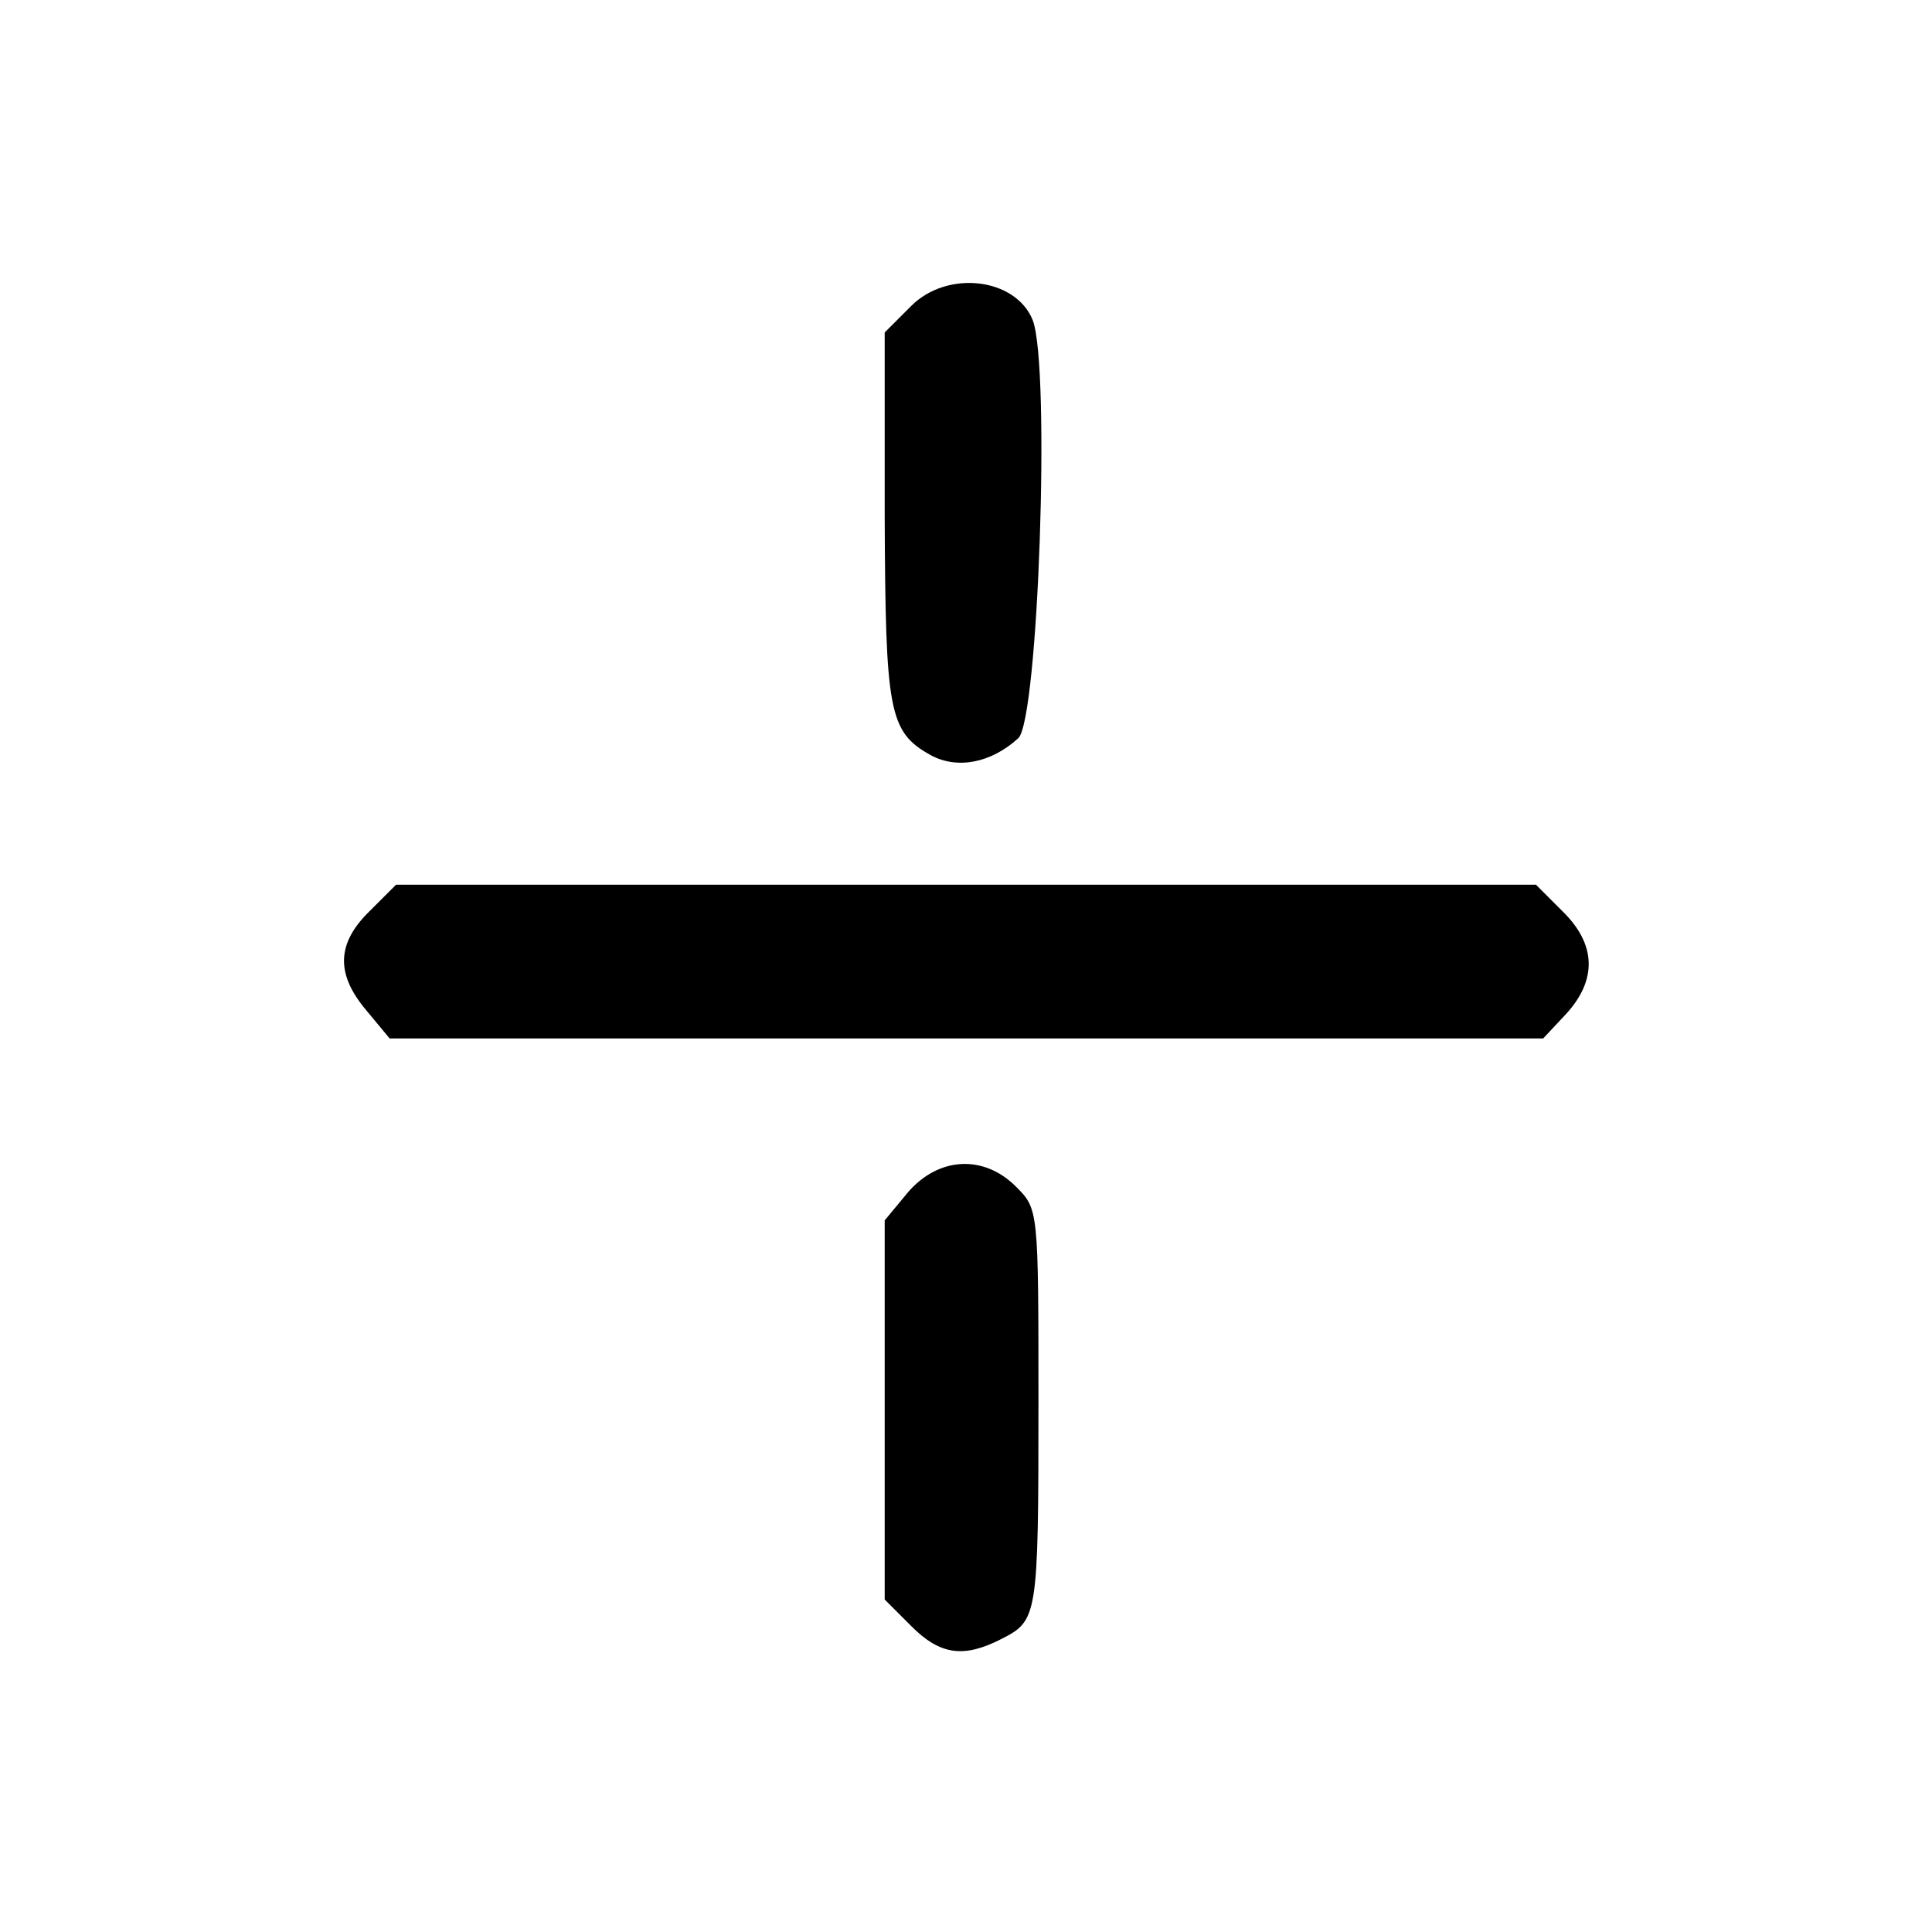
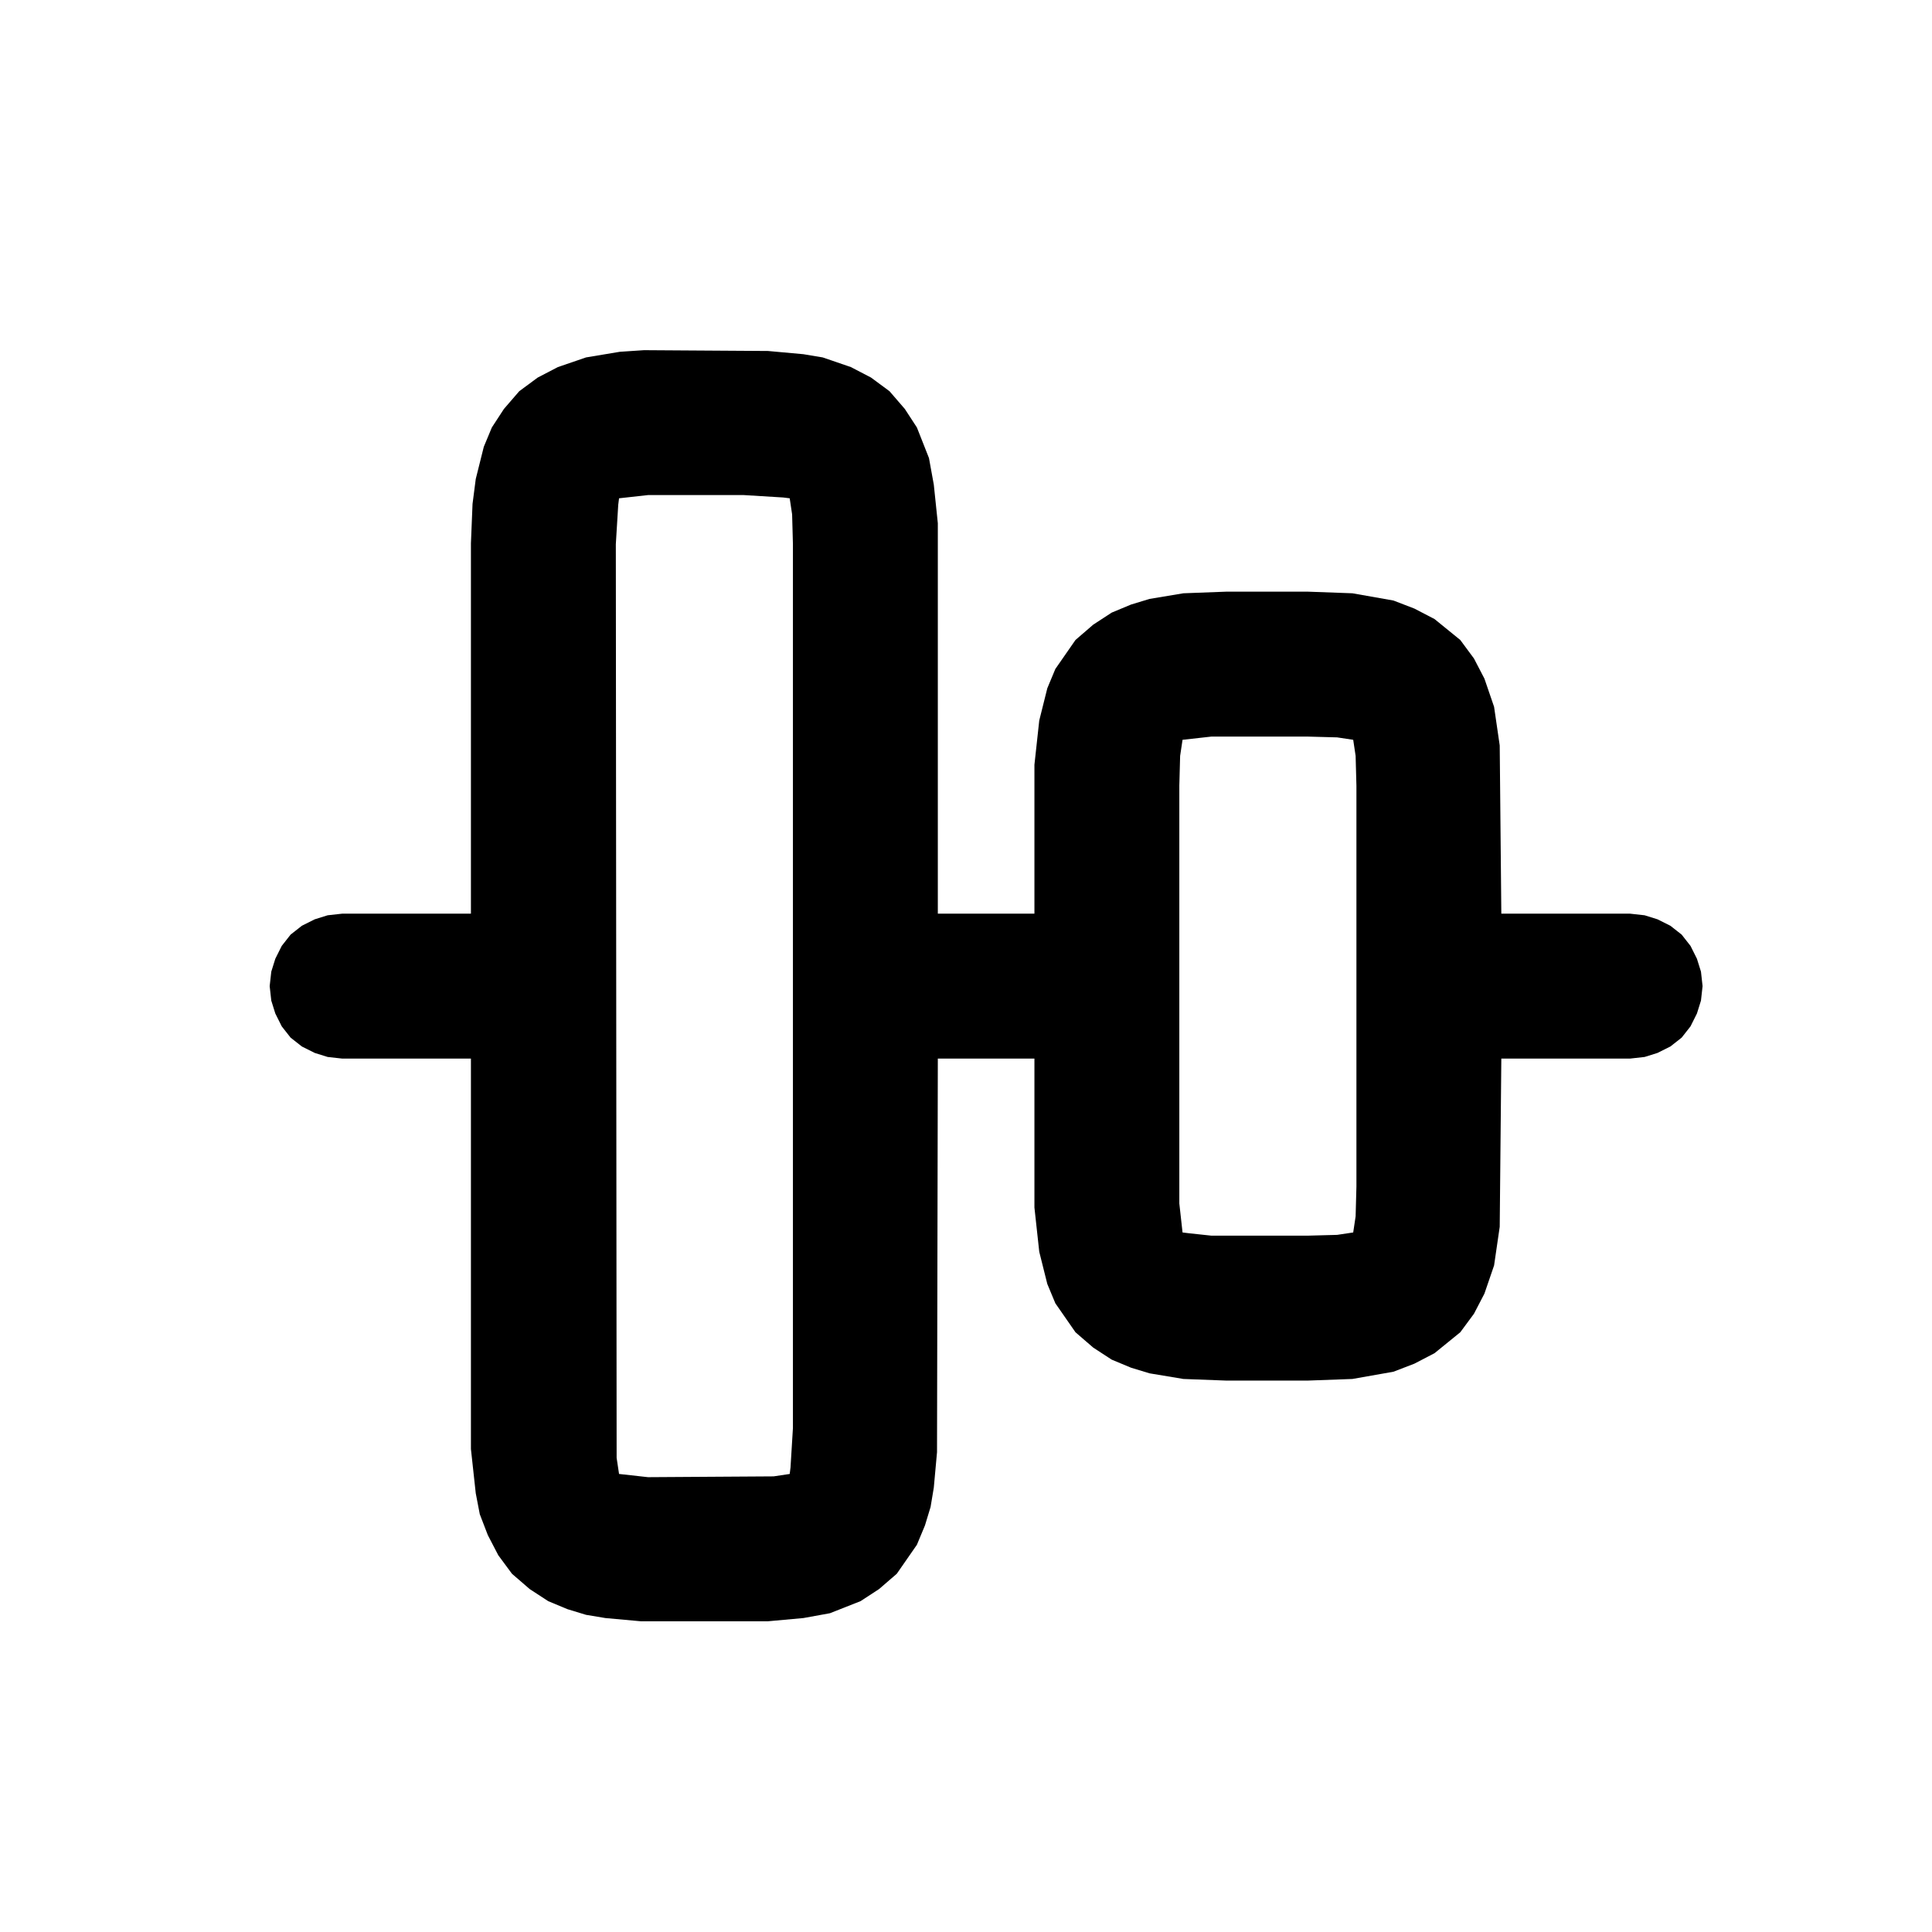
<svg xmlns="http://www.w3.org/2000/svg" width="24" height="24" viewBox="0 0 24 24" fill="currentColor">
-   <path d="M11.56 9.38c-.52-.29-.56-.54-.57-2.97V4.13l.33-.33c.45-.45 1.3-.35 1.51.18.22.59.07 4.95-.18 5.19-.34.31-.76.39-1.09.21" />
-   <path d="M4.55 12.55c-.38-.45-.37-.83.04-1.23l.33-.33h14.16l.33.33c.42.41.43.85.05 1.27l-.29.31H4.84z" />
-   <path d="m11.32 20.2-.33-.33v-4.71l.29-.35c.38-.44.94-.47 1.34-.07.28.28.28.28.28 2.69 0 2.66-.01 2.7-.46 2.93-.47.24-.76.2-1.12-.16" />
+   <path d="m4.07 11.37.18-.02h1.6v-4.6l.02-.49.04-.31.1-.4.1-.24.15-.23.19-.22.23-.17.25-.13.35-.12.42-.07.3-.02 1.54.01.44.04.24.04.35.12.25.13.23.17.19.22.15.23.15.38.06.33.05.48v4.85h1.2V9.5l.06-.55.1-.4.1-.24.25-.36.22-.19.23-.15.24-.1.23-.07.42-.07.53-.02h1.02l.55.02.51.09.26.1.25.13.32.26.17.23.13.25.12.35.07.48.02 2.09h1.6l.18.02.16.05.16.08.14.11.11.14.08.16.05.16.02.18-.02.18-.05.16-.08.16-.11.14-.14.11-.16.08-.16.05-.18.02h-1.6l-.02 2.09-.07.48-.12.35-.13.25-.17.23-.32.26-.25.13-.26.1-.51.09-.55.02h-1.02l-.53-.02-.42-.07-.23-.07-.24-.1-.23-.15-.22-.19-.25-.36-.1-.24-.1-.4-.06-.55v-1.85h-1.2l-.01 4.89-.04.44-.04.24-.07.23-.1.24-.25.36-.22.19-.23.15-.38.15-.33.06-.44.04H7.96l-.44-.04-.24-.04-.23-.07-.24-.1-.23-.15-.22-.19-.17-.23-.13-.25-.1-.26-.05-.26-.06-.55v-4.85h-1.6l-.18-.02-.16-.05-.16-.08-.14-.11-.11-.14-.08-.16-.05-.16-.02-.18.02-.18.05-.16.08-.16.11-.14.14-.11.16-.08zm3.59 6.74.03.2.36.04 1.56-.01.2-.03.01-.08.03-.49V6.76l-.01-.37-.03-.2-.08-.01-.49-.03H8.05l-.36.04-.01.08-.03.49zm6.99-3.16.04.36.08.01.28.03h1.19l.37-.01.2-.03.03-.2.01-.37V9.76l-.01-.37-.03-.2-.2-.03-.37-.01h-1.19l-.36.04-.03.2-.01.37z" />
</svg>
